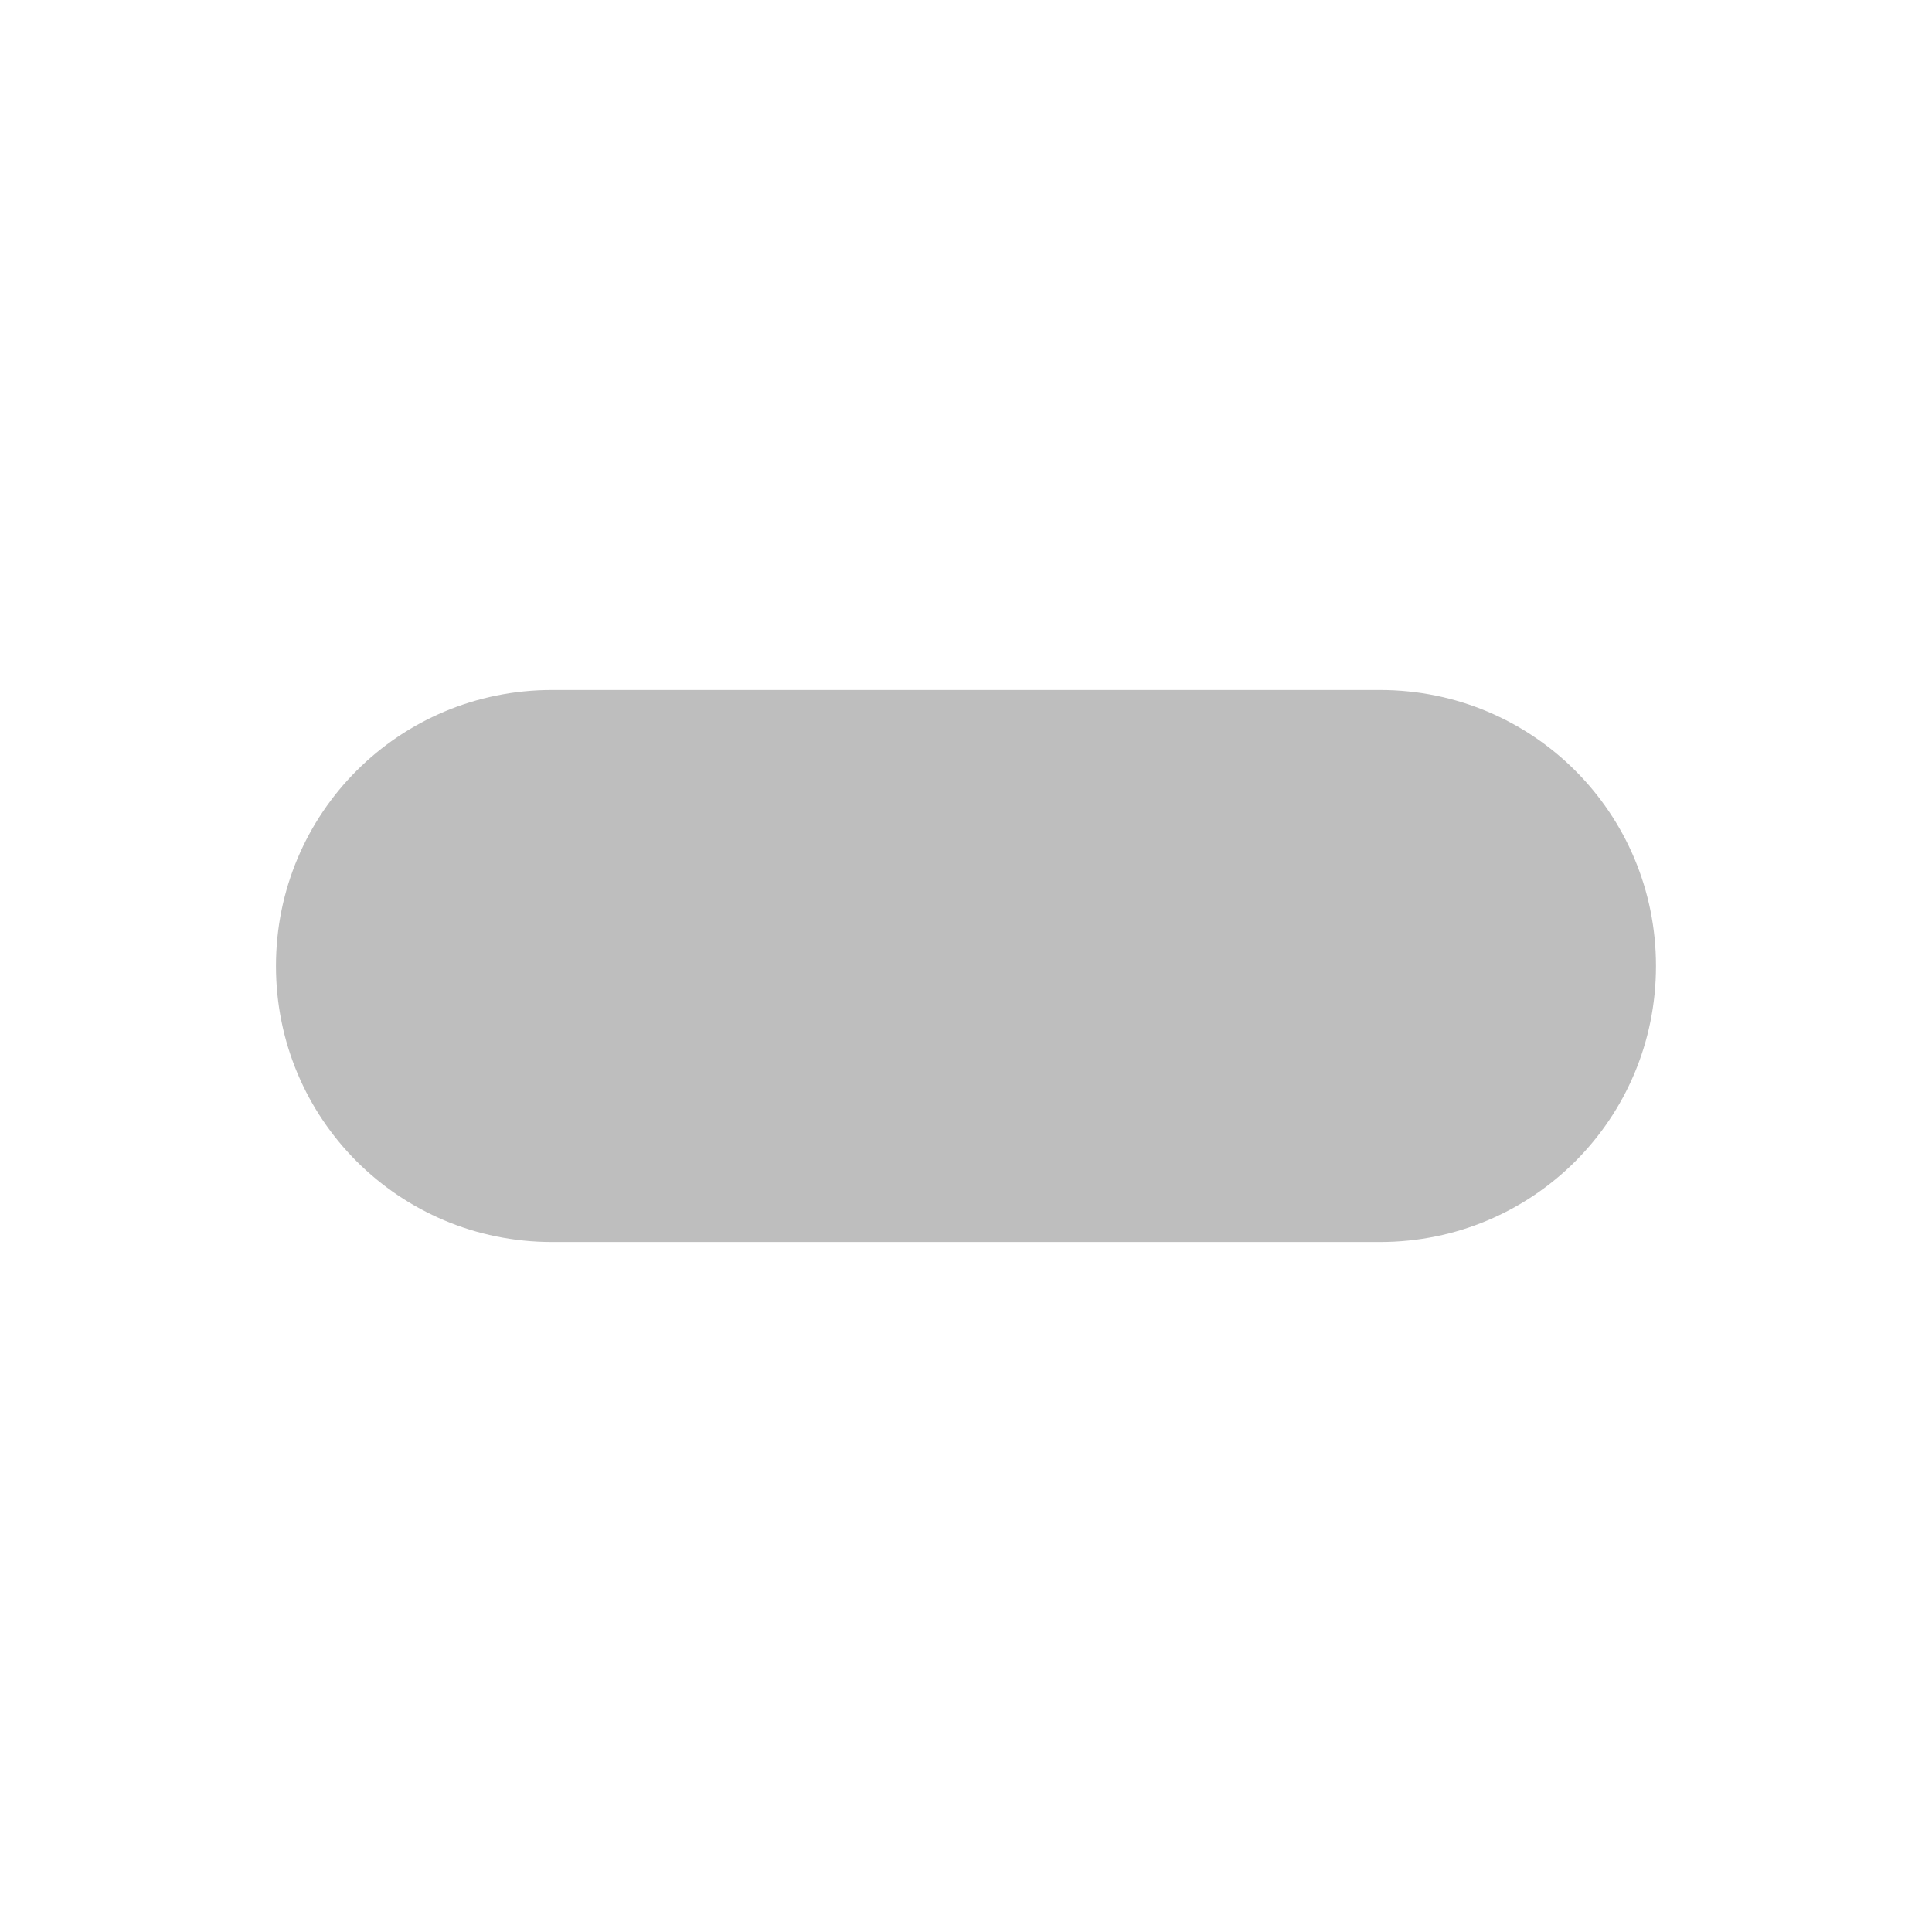
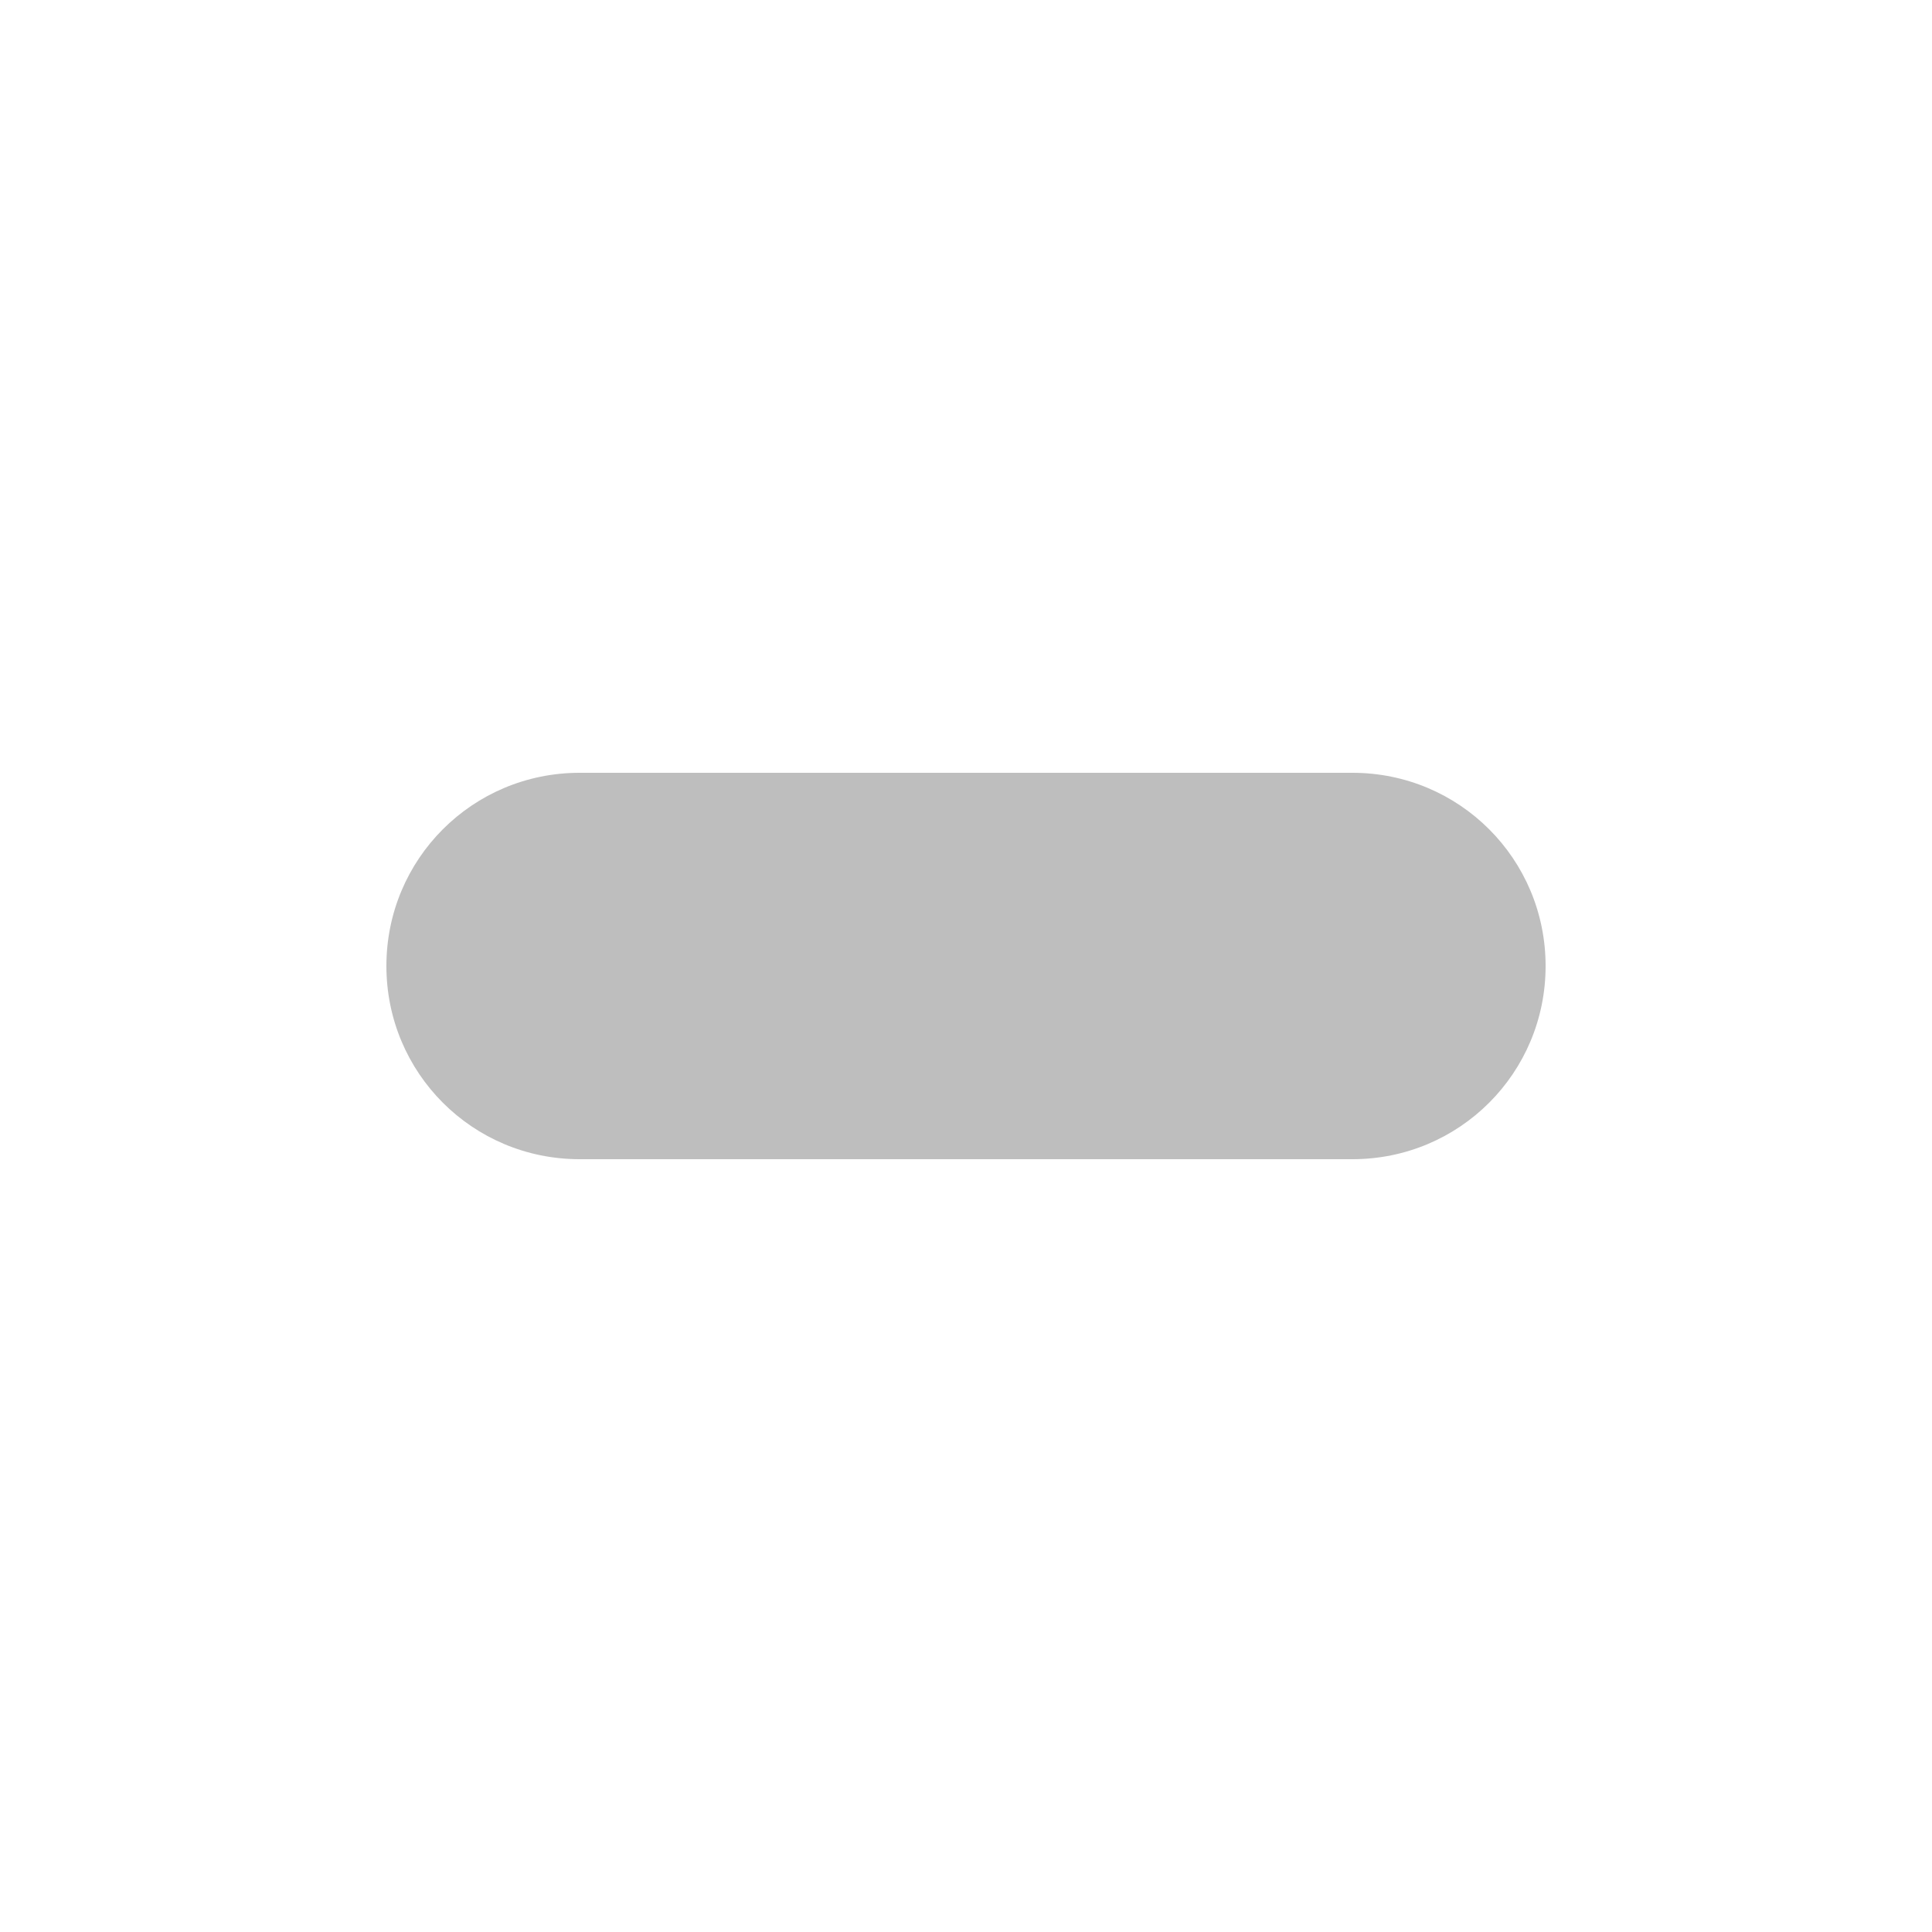
- <svg xmlns="http://www.w3.org/2000/svg" xmlns:ns1="http://www.openswatchbook.org/uri/2009/osb" height="14" id="svg7384" version="1.1" width="14">
-   <defs id="defs7386">
-     <linearGradient gradientTransform="matrix(-2.736579,0.2820293,-0.1890831,-0.9998832,239.5401,-879.4556)" id="linearGradient19282" ns1:paint="solid">
-       <stop id="stop19284" offset="0" style="stop-color:#666666;stop-opacity:1;" />
-     </linearGradient>
-   </defs>
-   <g id="layer9" style="display:inline" transform="translate(-401.0002,-359)">
-     <path style="color:#000000;clip-rule:nonzero;display:inline;overflow:visible;visibility:visible;opacity:1;isolation:auto;mix-blend-mode:normal;color-interpolation:sRGB;color-interpolation-filters:linearRGB;solid-color:#000000;solid-opacity:1;fill:#bebebe;fill-opacity:1;fill-rule:nonzero;stroke:none;stroke-width:4;stroke-linecap:round;stroke-linejoin:miter;stroke-miterlimit:4;stroke-dasharray:none;stroke-dashoffset:0;stroke-opacity:1;marker:none;color-rendering:auto;image-rendering:auto;shape-rendering:auto;text-rendering:auto;enable-background:accumulate" d="m 405,364 6,0 c 1.108,0 2,0.892 2,2 0,1.108 -0.892,2 -2,2 l -6,0 c -1.108,0 -2,-0.892 -2,-2 0,-1.108 0.892,-2 2,-2 z" id="rect3346" />
+ <svg xmlns="http://www.w3.org/2000/svg" height="20" width="20">
+   <g style="display:inline">
+     <path style="color:#000;clip-rule:nonzero;display:inline;overflow:visible;visibility:visible;opacity:1;isolation:auto;mix-blend-mode:normal;color-interpolation:sRGB;color-interpolation-filters:linearRGB;solid-color:#000;solid-opacity:1;fill:#bebebe;fill-opacity:1;fill-rule:nonzero;stroke:none;stroke-width:4;stroke-linecap:round;stroke-linejoin:miter;stroke-miterlimit:4;stroke-dasharray:none;stroke-dashoffset:0;stroke-opacity:1;marker:none;color-rendering:auto;image-rendering:auto;shape-rendering:auto;text-rendering:auto;enable-background:accumulate" d="M407 367h8c1.108 0 2 .892 2 2s-.892 2-2 2h-8c-1.108 0-2-.892-2-2s.892-2 2-2z" transform="translate(-401 -359)" />
  </g>
-   <g id="layer10" style="display:inline" transform="translate(-401.0002,-359)" />
-   <g id="layer11" transform="translate(-401.0002,-359)" />
-   <g id="layer13" style="display:inline" transform="translate(-401.0002,-359)" />
-   <g id="layer14" transform="translate(-401.0002,-359)" />
-   <g id="layer15" style="display:inline" transform="translate(-401.0002,-359)" />
-   <g id="g71291" style="display:inline" transform="translate(-401.0002,-359)" />
-   <g id="g4953" style="display:inline" transform="translate(-401.0002,-359)" />
-   <g id="layer12" style="display:inline" transform="translate(-401.0002,-359)" />
</svg>
